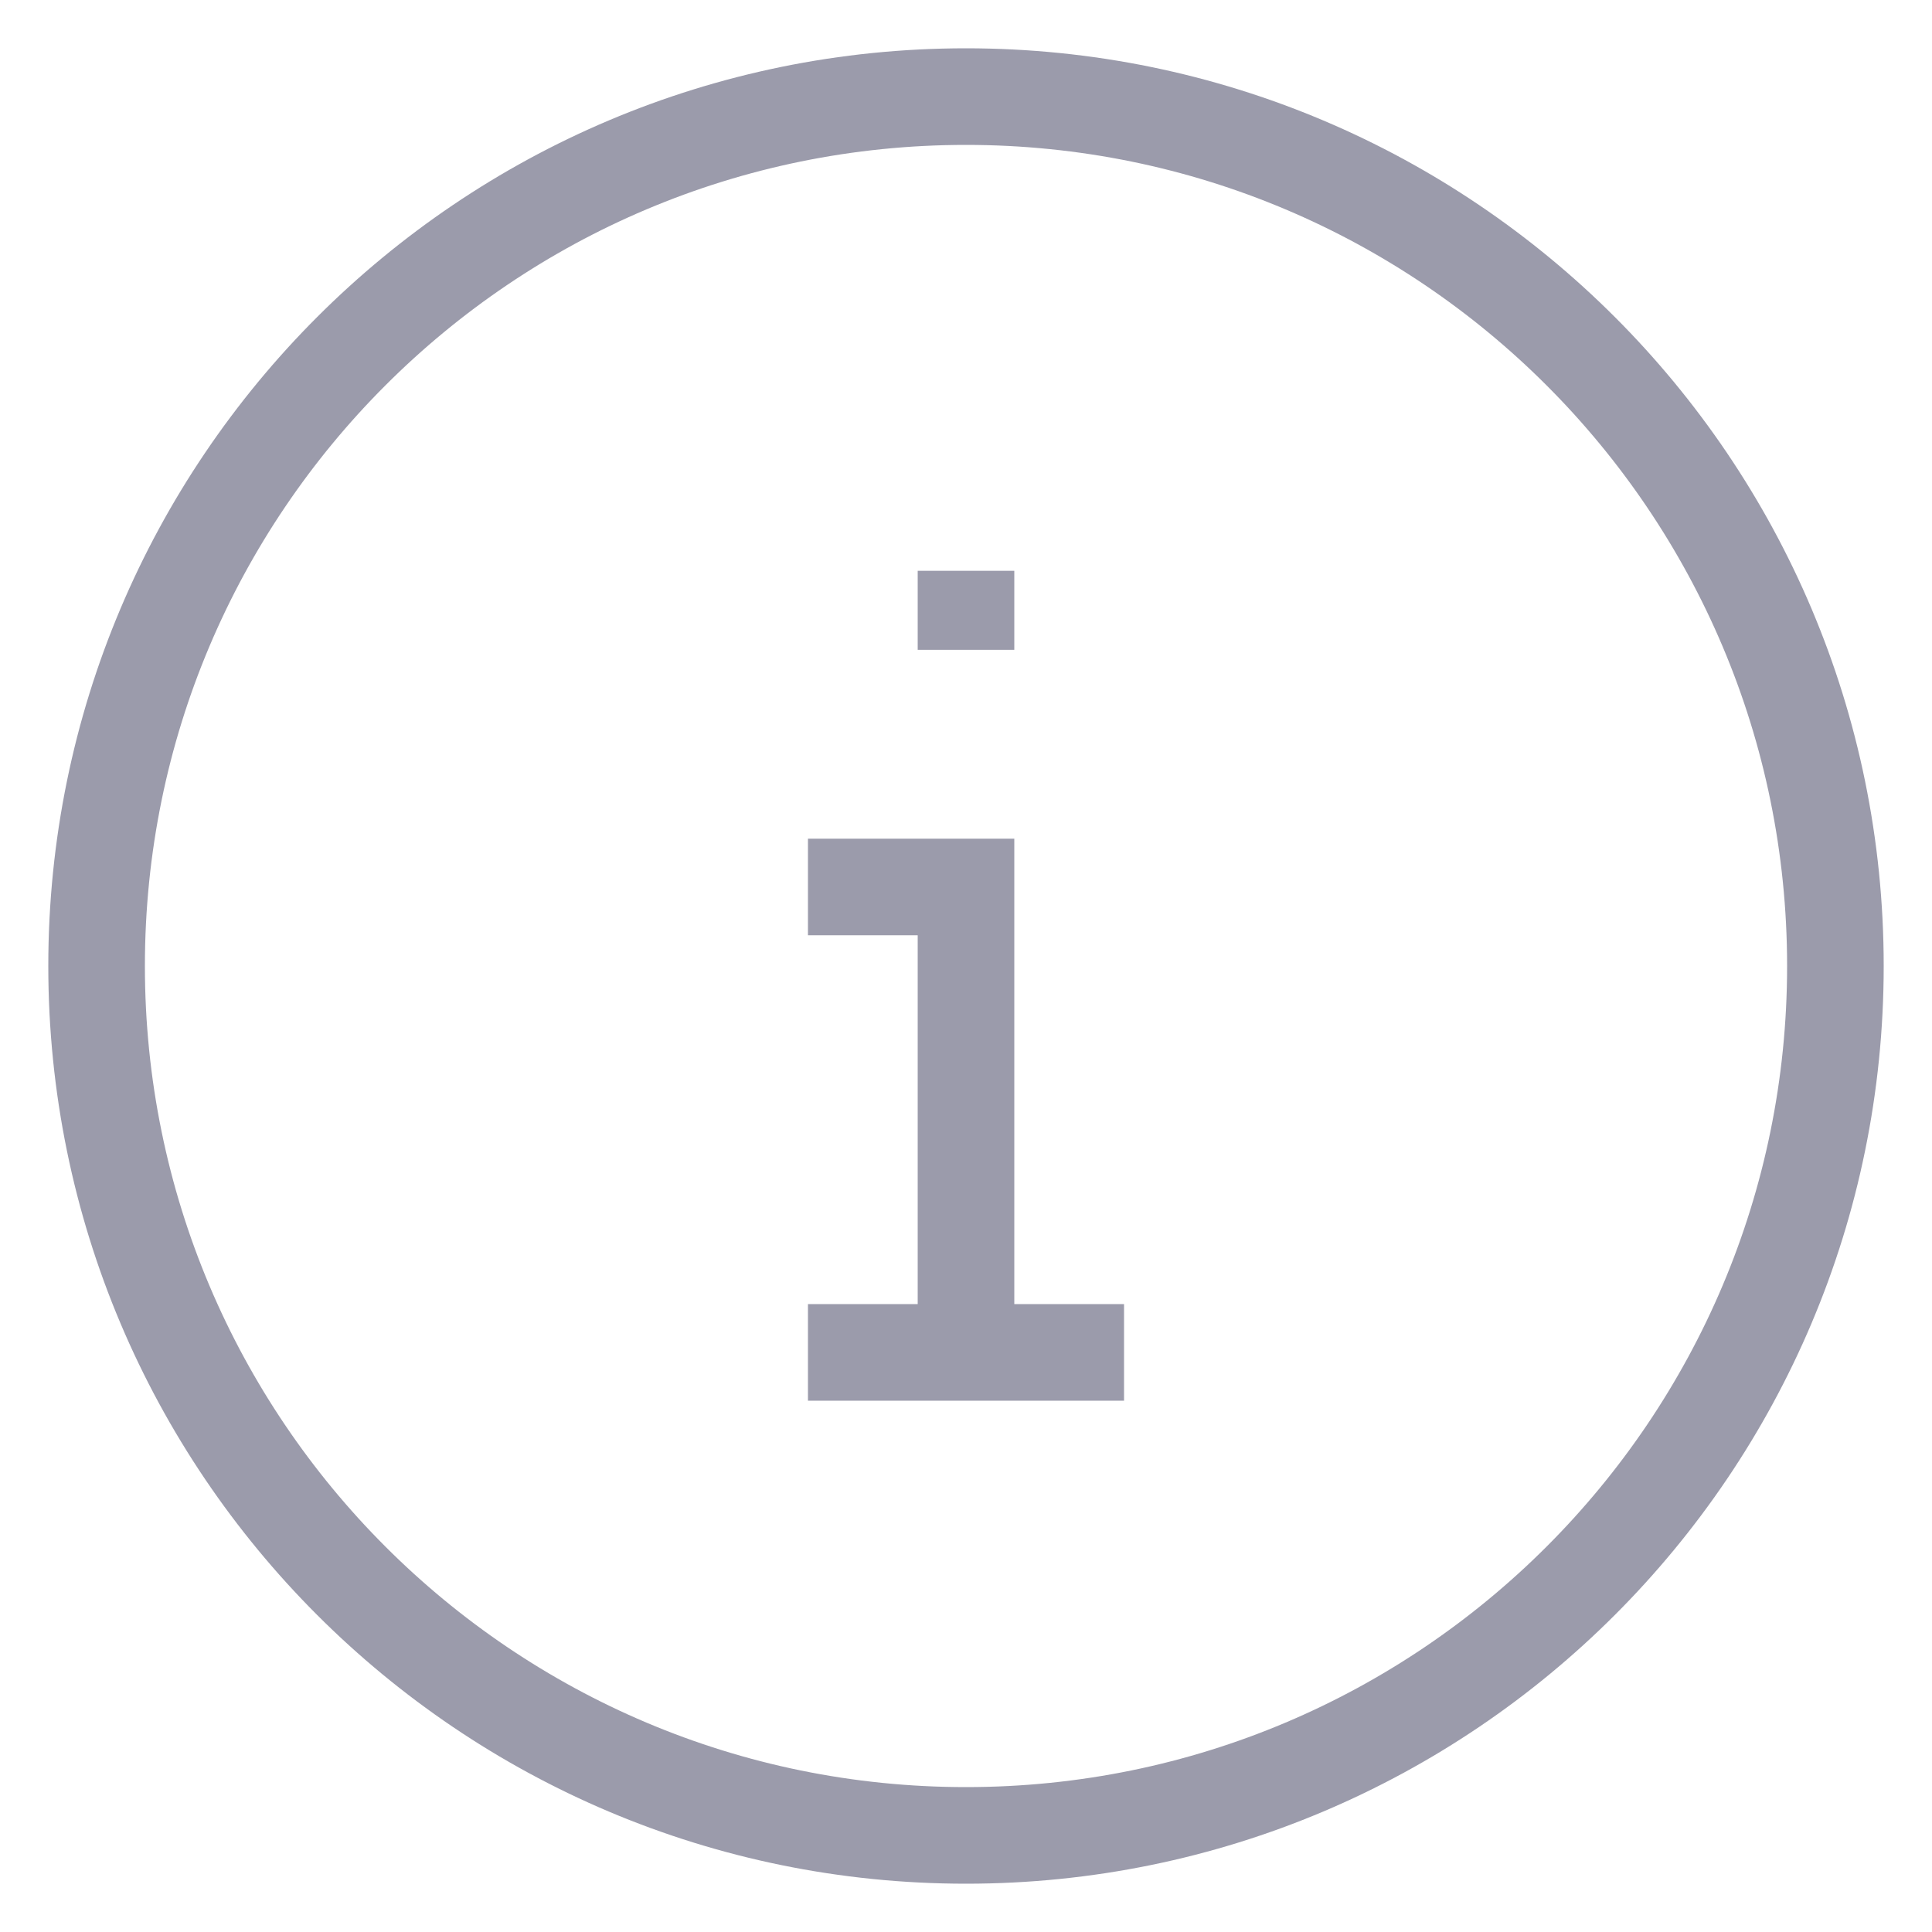
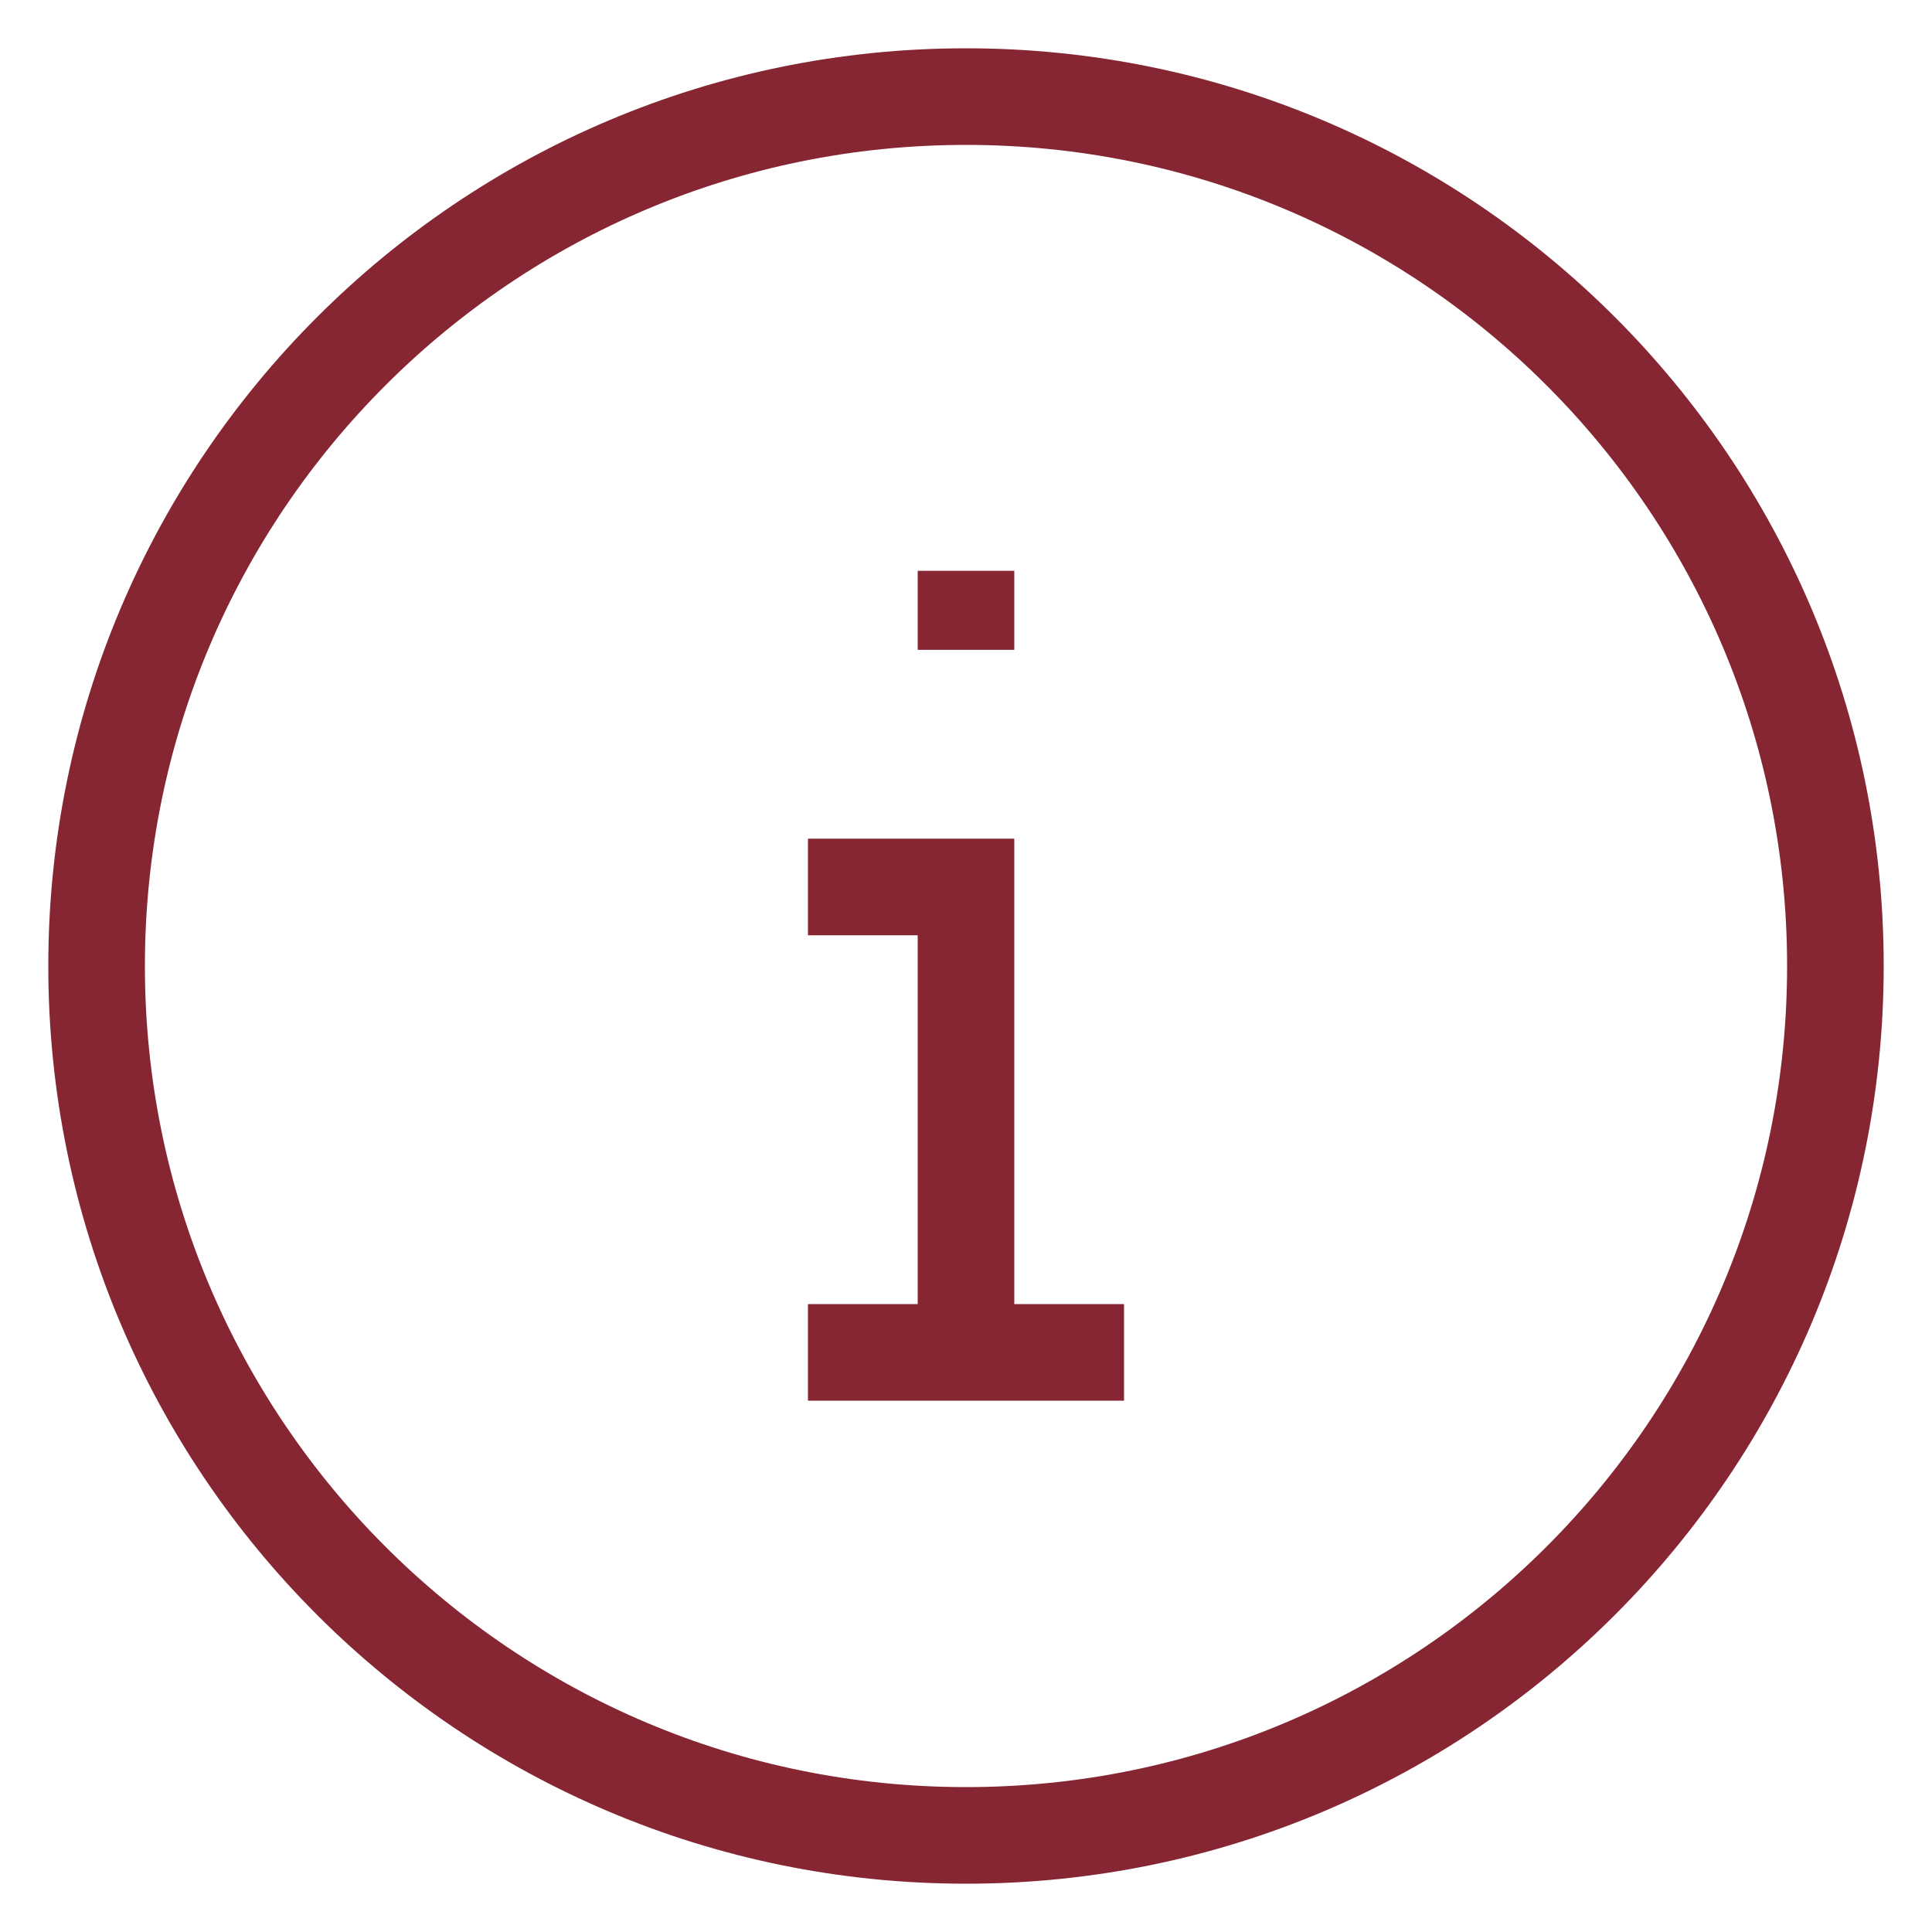
<svg xmlns="http://www.w3.org/2000/svg" width="20px" height="20px" viewBox="0 0 20 20" version="1.1">
  <defs />
  <g id="Page-1" stroke="none" stroke-width="1" fill="none" fill-rule="evenodd">
-     <g id="Icons" transform="translate(-369, -769)" stroke="#9b9bab">
+     <g id="Icons" transform="translate(-369, -769)" stroke="#862633">
      <g id="icons/list-items/sync" transform="translate(370, 770)">
        <g id="icon/info">
          <g>
            <circle id="Oval" cx="9" cy="9" r="9" />
            <polyline id="Shape" points="7.364 8.182 9 8.182 9 13.091" />
            <path d="M7.364,13 L10.636,13" id="Shape" />
            <path d="M9,4.909 L9,5.727" id="Shape" />
          </g>
        </g>
      </g>
    </g>
  </g>
</svg>
